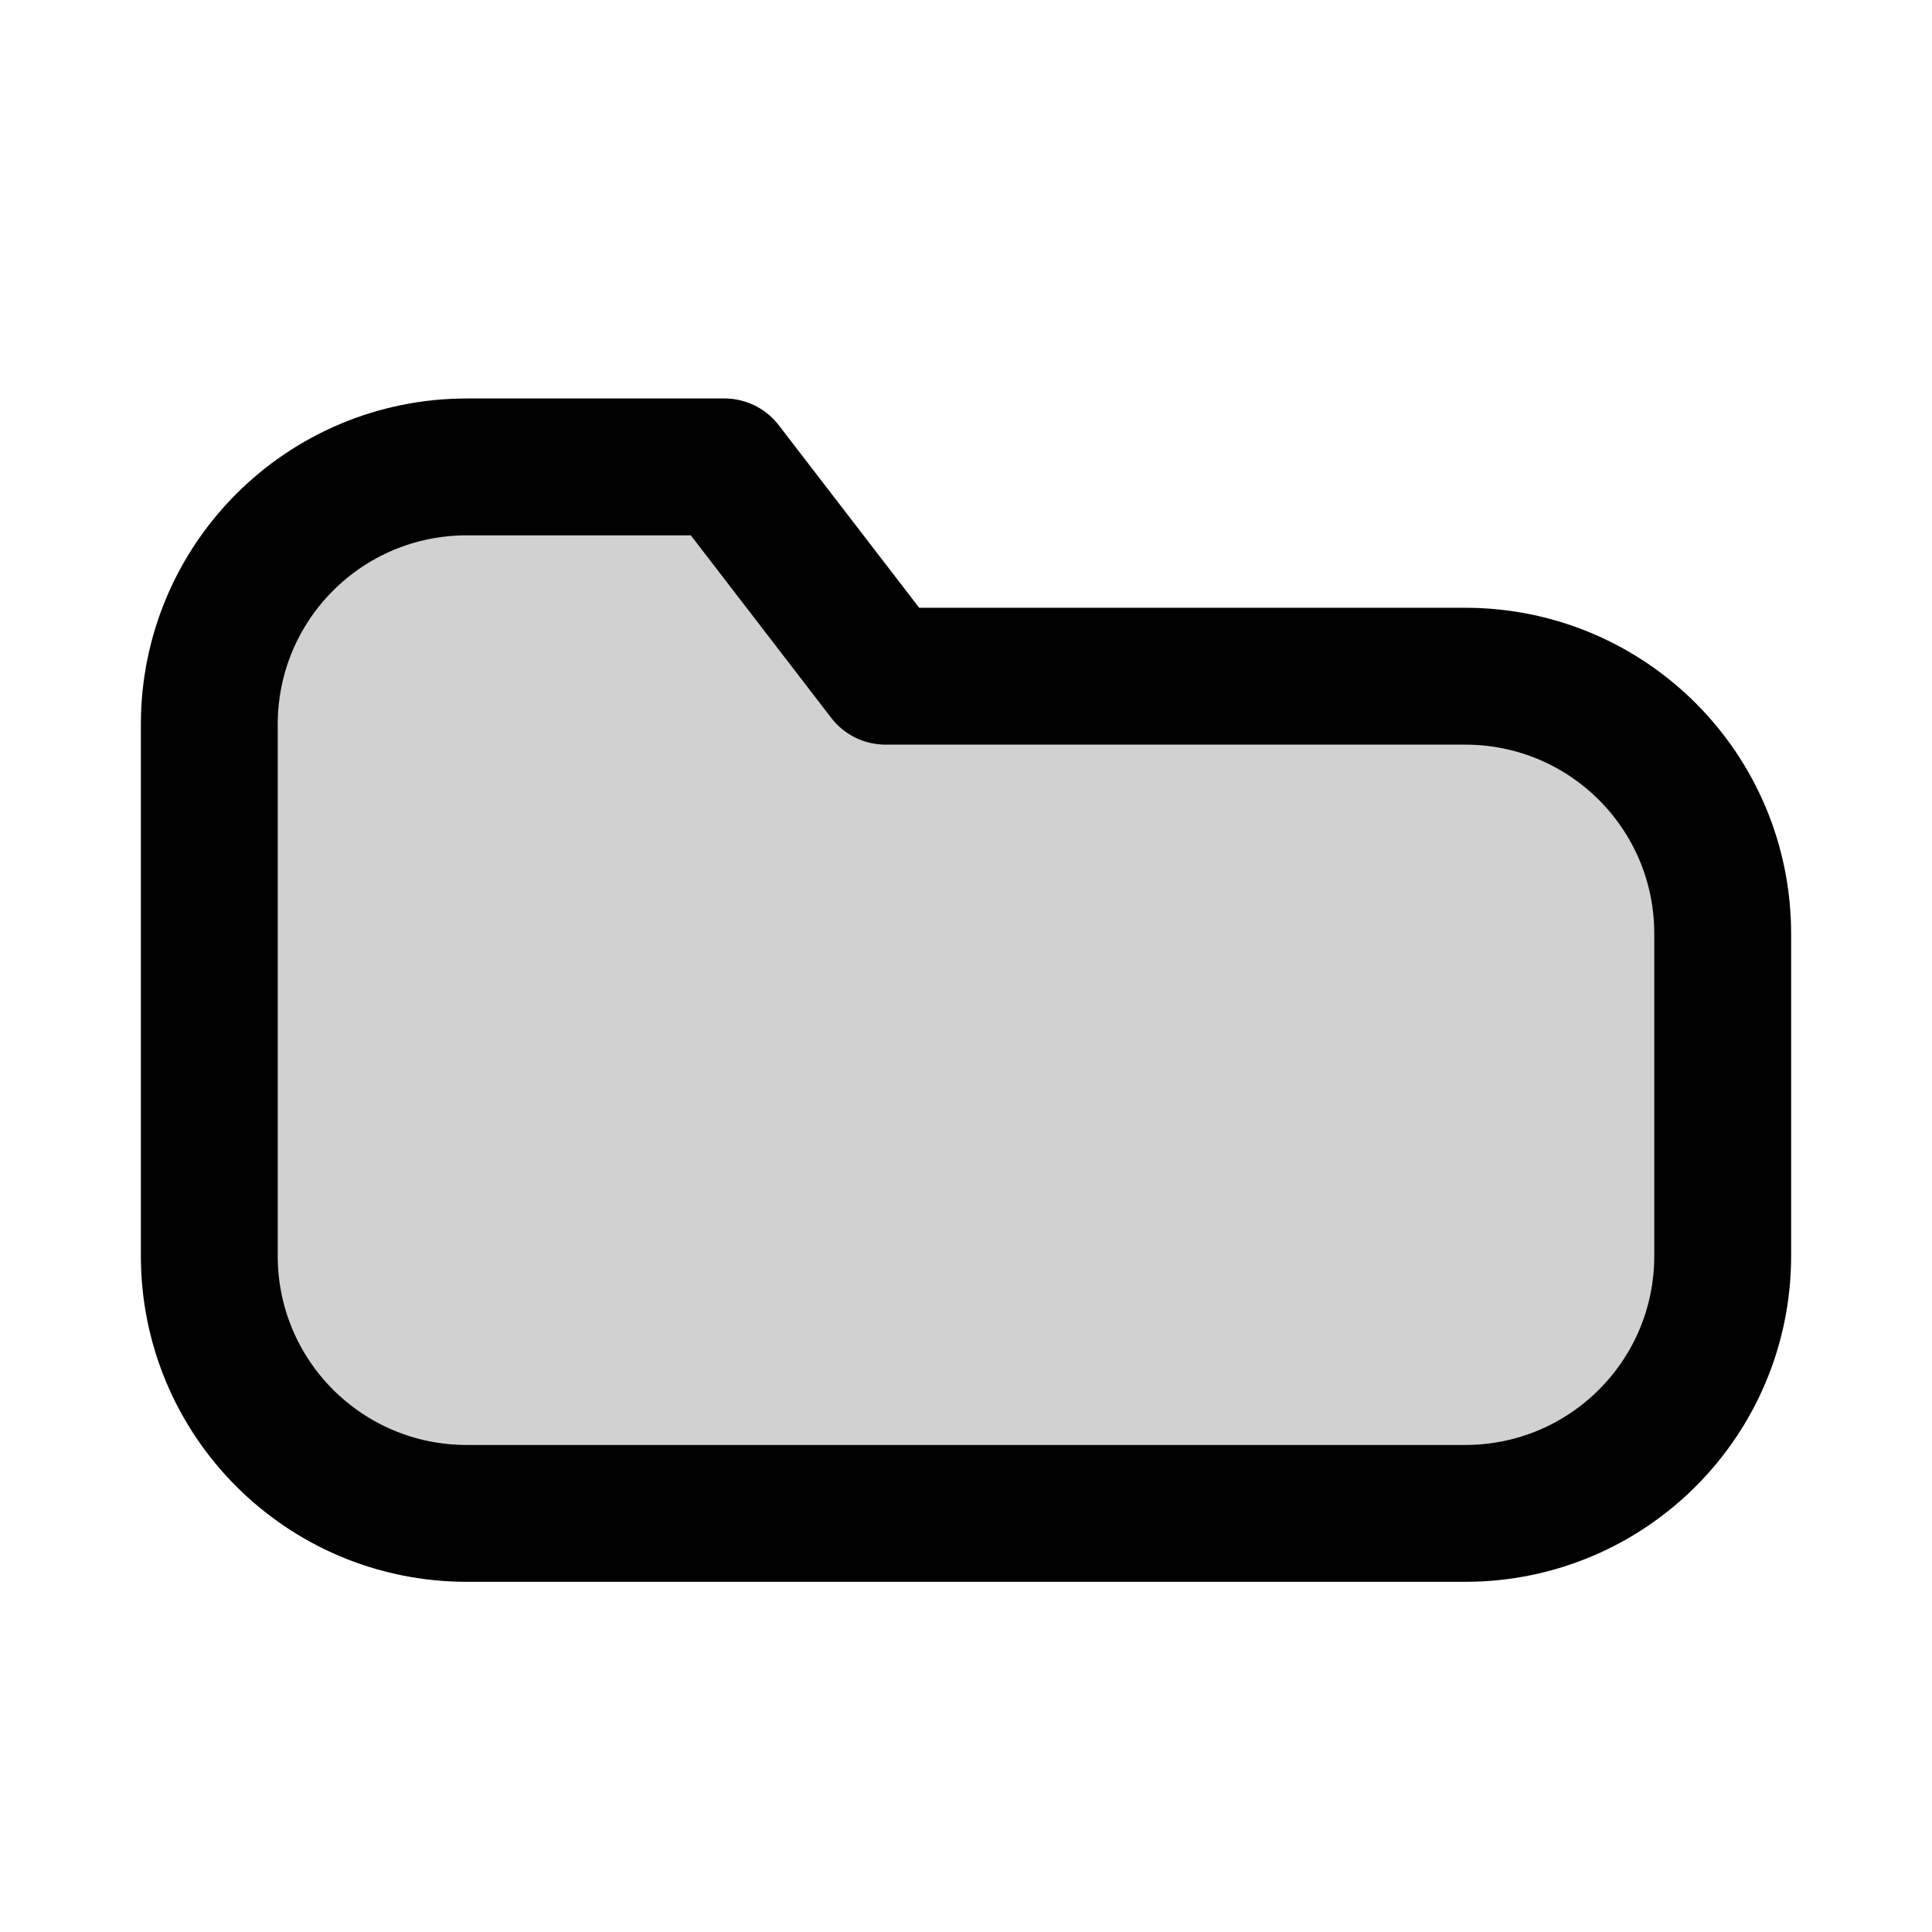
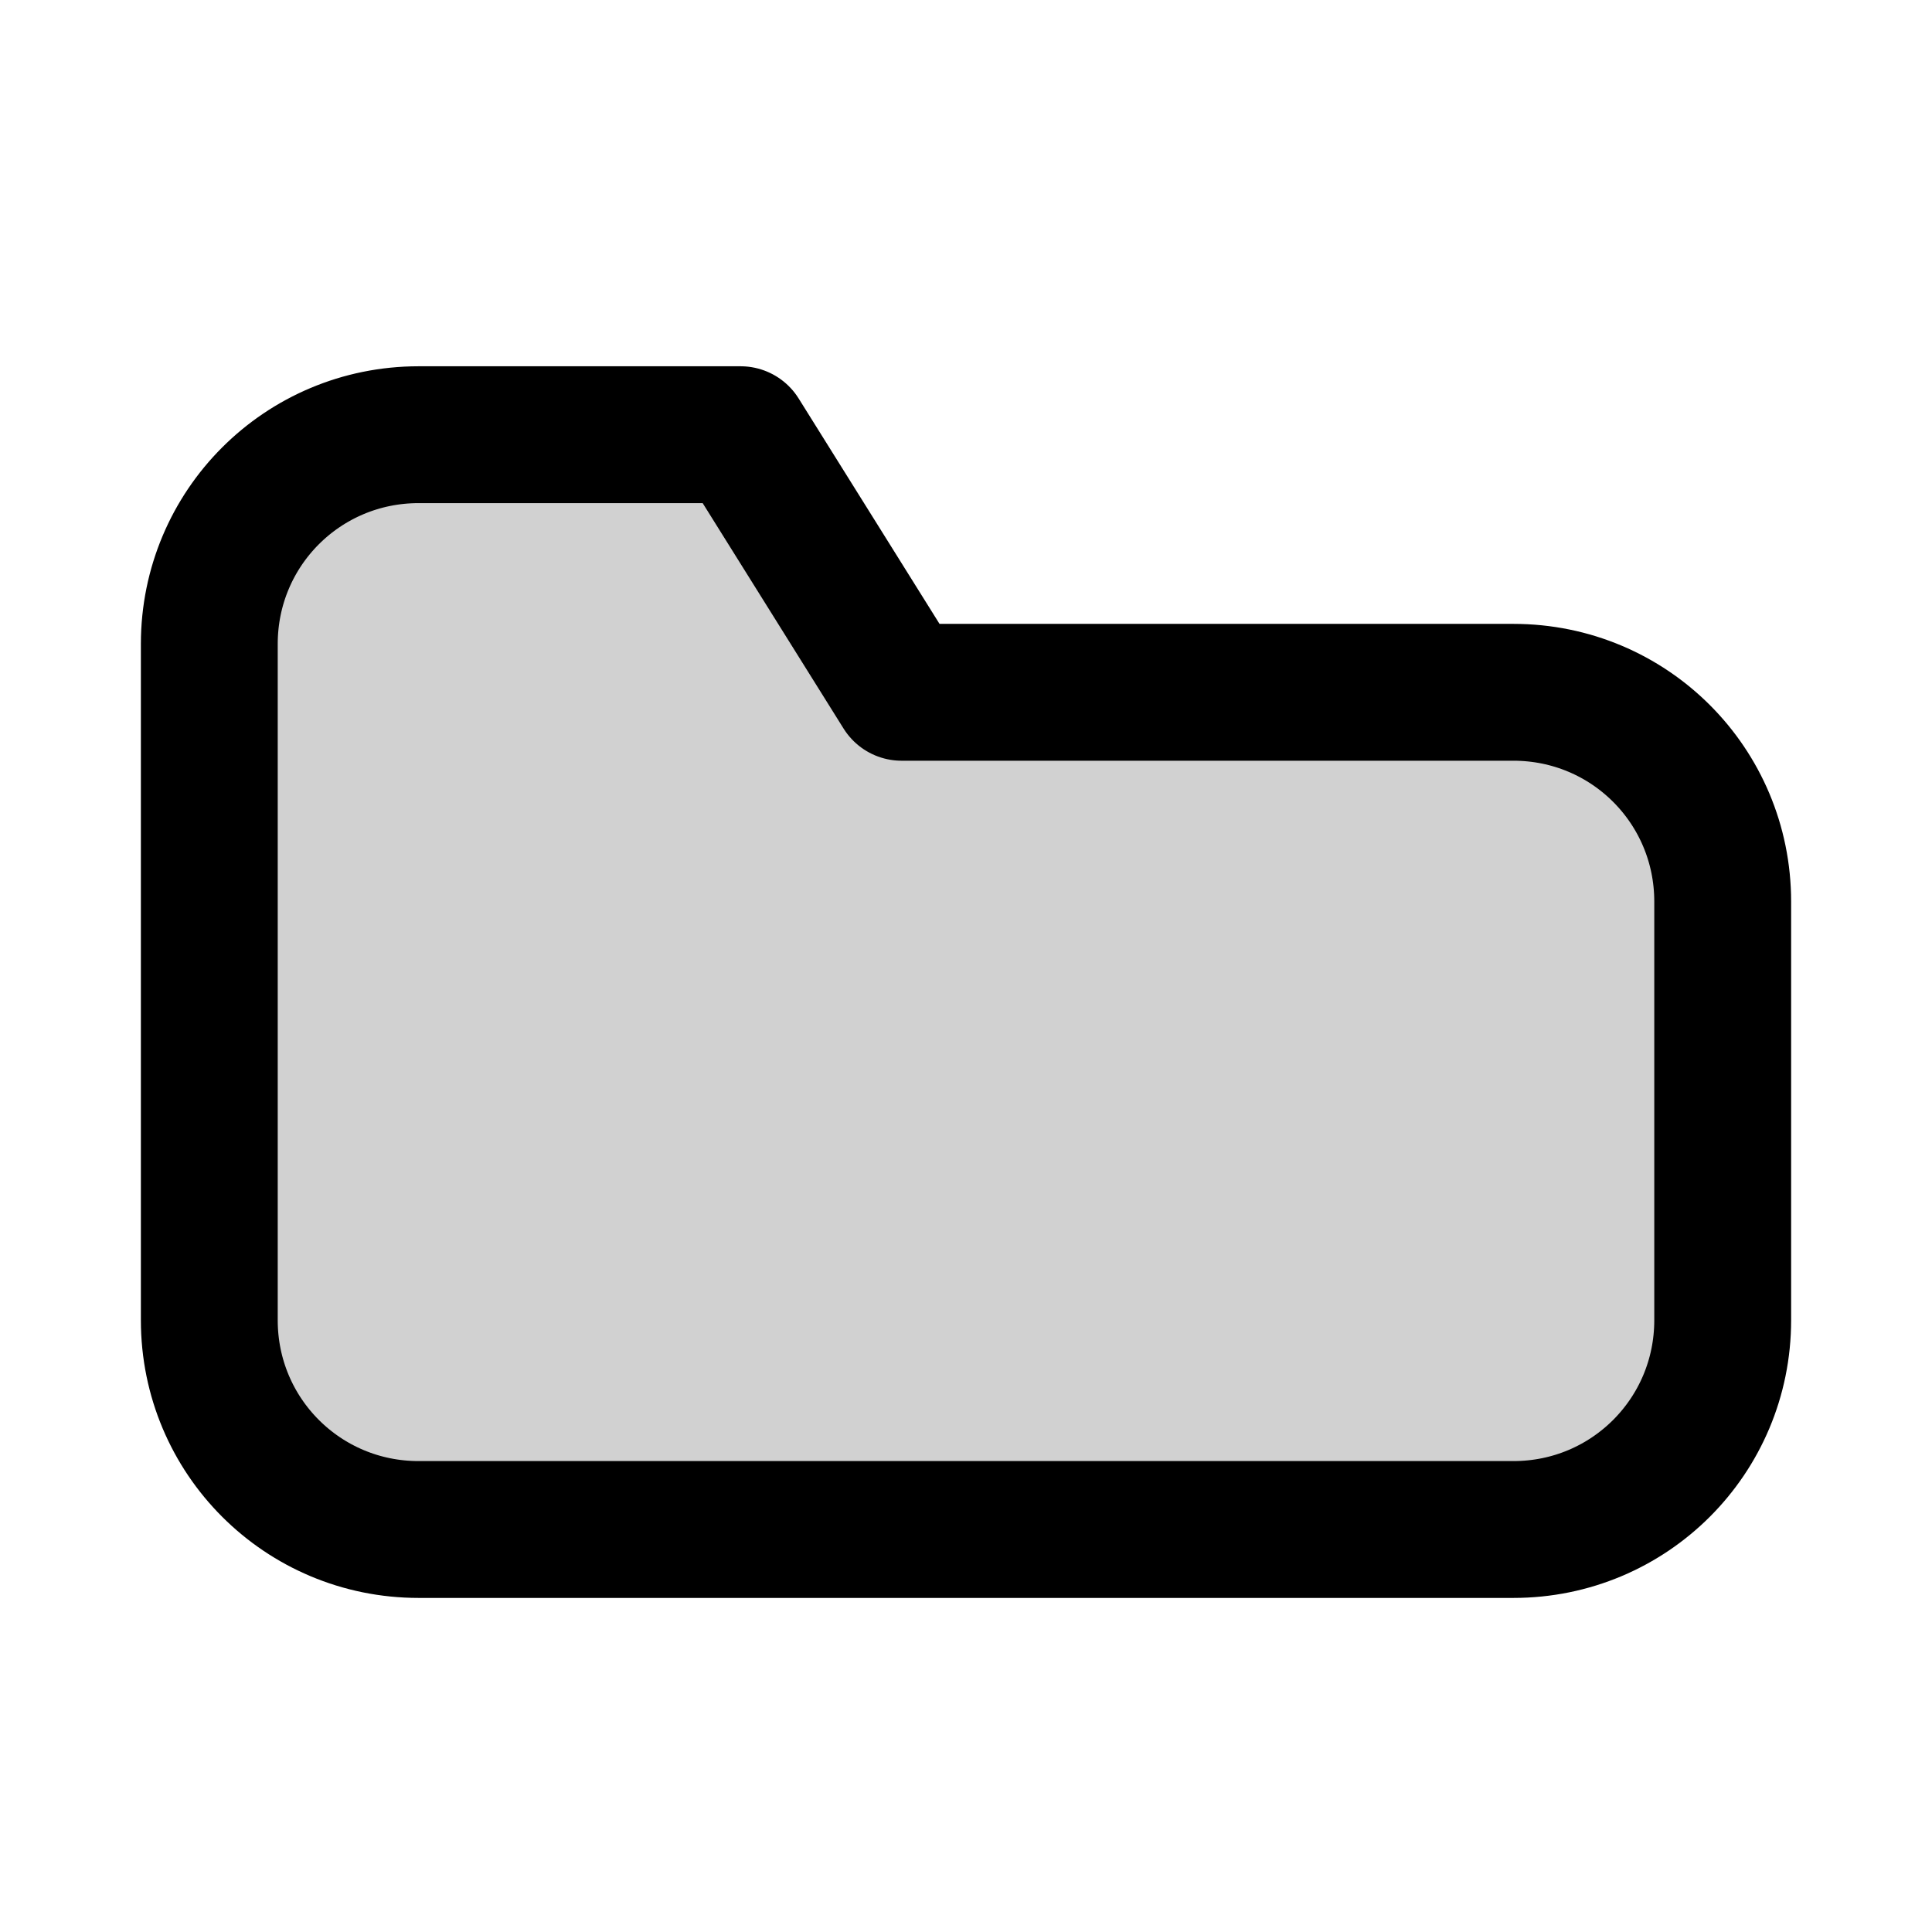
<svg xmlns="http://www.w3.org/2000/svg" width="24" height="24" viewBox="0 0 24 24" fill="none">
-   <path d="M 5.8 5.8 L 9 5.8 L 11 8.4 L 18.2 8.4 C 19.97 8.4 21.4 9.83 21.4 11.6 L 21.4 15.6 C 21.4 17.37 19.97 18.8 18.2 18.8 L 5.8 18.8 C 4.03 18.8 2.6 17.37 2.6 15.6 L 2.6 9 C 2.6 7.23 4.03 5.8 5.8 5.8 Z" fill="#000" fill-opacity=".18" />
-   <path d="M 5.8 5.8 L 9 5.8 L 11 8.4 L 18.2 8.4 C 19.97 8.4 21.4 9.83 21.4 11.6 L 21.4 15.6 C 21.4 17.37 19.97 18.8 18.2 18.8 L 5.8 18.8 C 4.03 18.8 2.6 17.37 2.6 15.6 L 2.6 9 C 2.6 7.23 4.03 5.8 5.8 5.8 Z" fill="none" stroke="#000" stroke-width="1.7" stroke-linecap="round" stroke-linejoin="round" />
+   <path d="M 5.2 5.4 L 9.2 5.4 L 11.2 8.6 L 18.8 8.6 C 20.24 8.6 21.4 9.76 21.4 11.2 L 21.4 16.4 C 21.4 17.84 20.24 19 18.8 19 L 5.2 19 C 3.76 19 2.6 17.84 2.6 16.4 L 2.6 8 C 2.6 6.56 3.76 5.4 5.2 5.4 Z" fill="#000" fill-opacity=".18" />
+   <path d="M 5.2 5.4 L 9.2 5.4 L 11.2 8.6 L 18.8 8.6 C 20.24 8.6 21.4 9.76 21.4 11.2 L 21.4 16.4 C 21.4 17.84 20.24 19 18.8 19 L 5.2 19 C 3.76 19 2.6 17.84 2.6 16.4 L 2.6 8 C 2.6 6.56 3.76 5.4 5.2 5.4 Z" fill="none" stroke="#000" stroke-width="1.7" stroke-linecap="round" stroke-linejoin="round" />
</svg>
